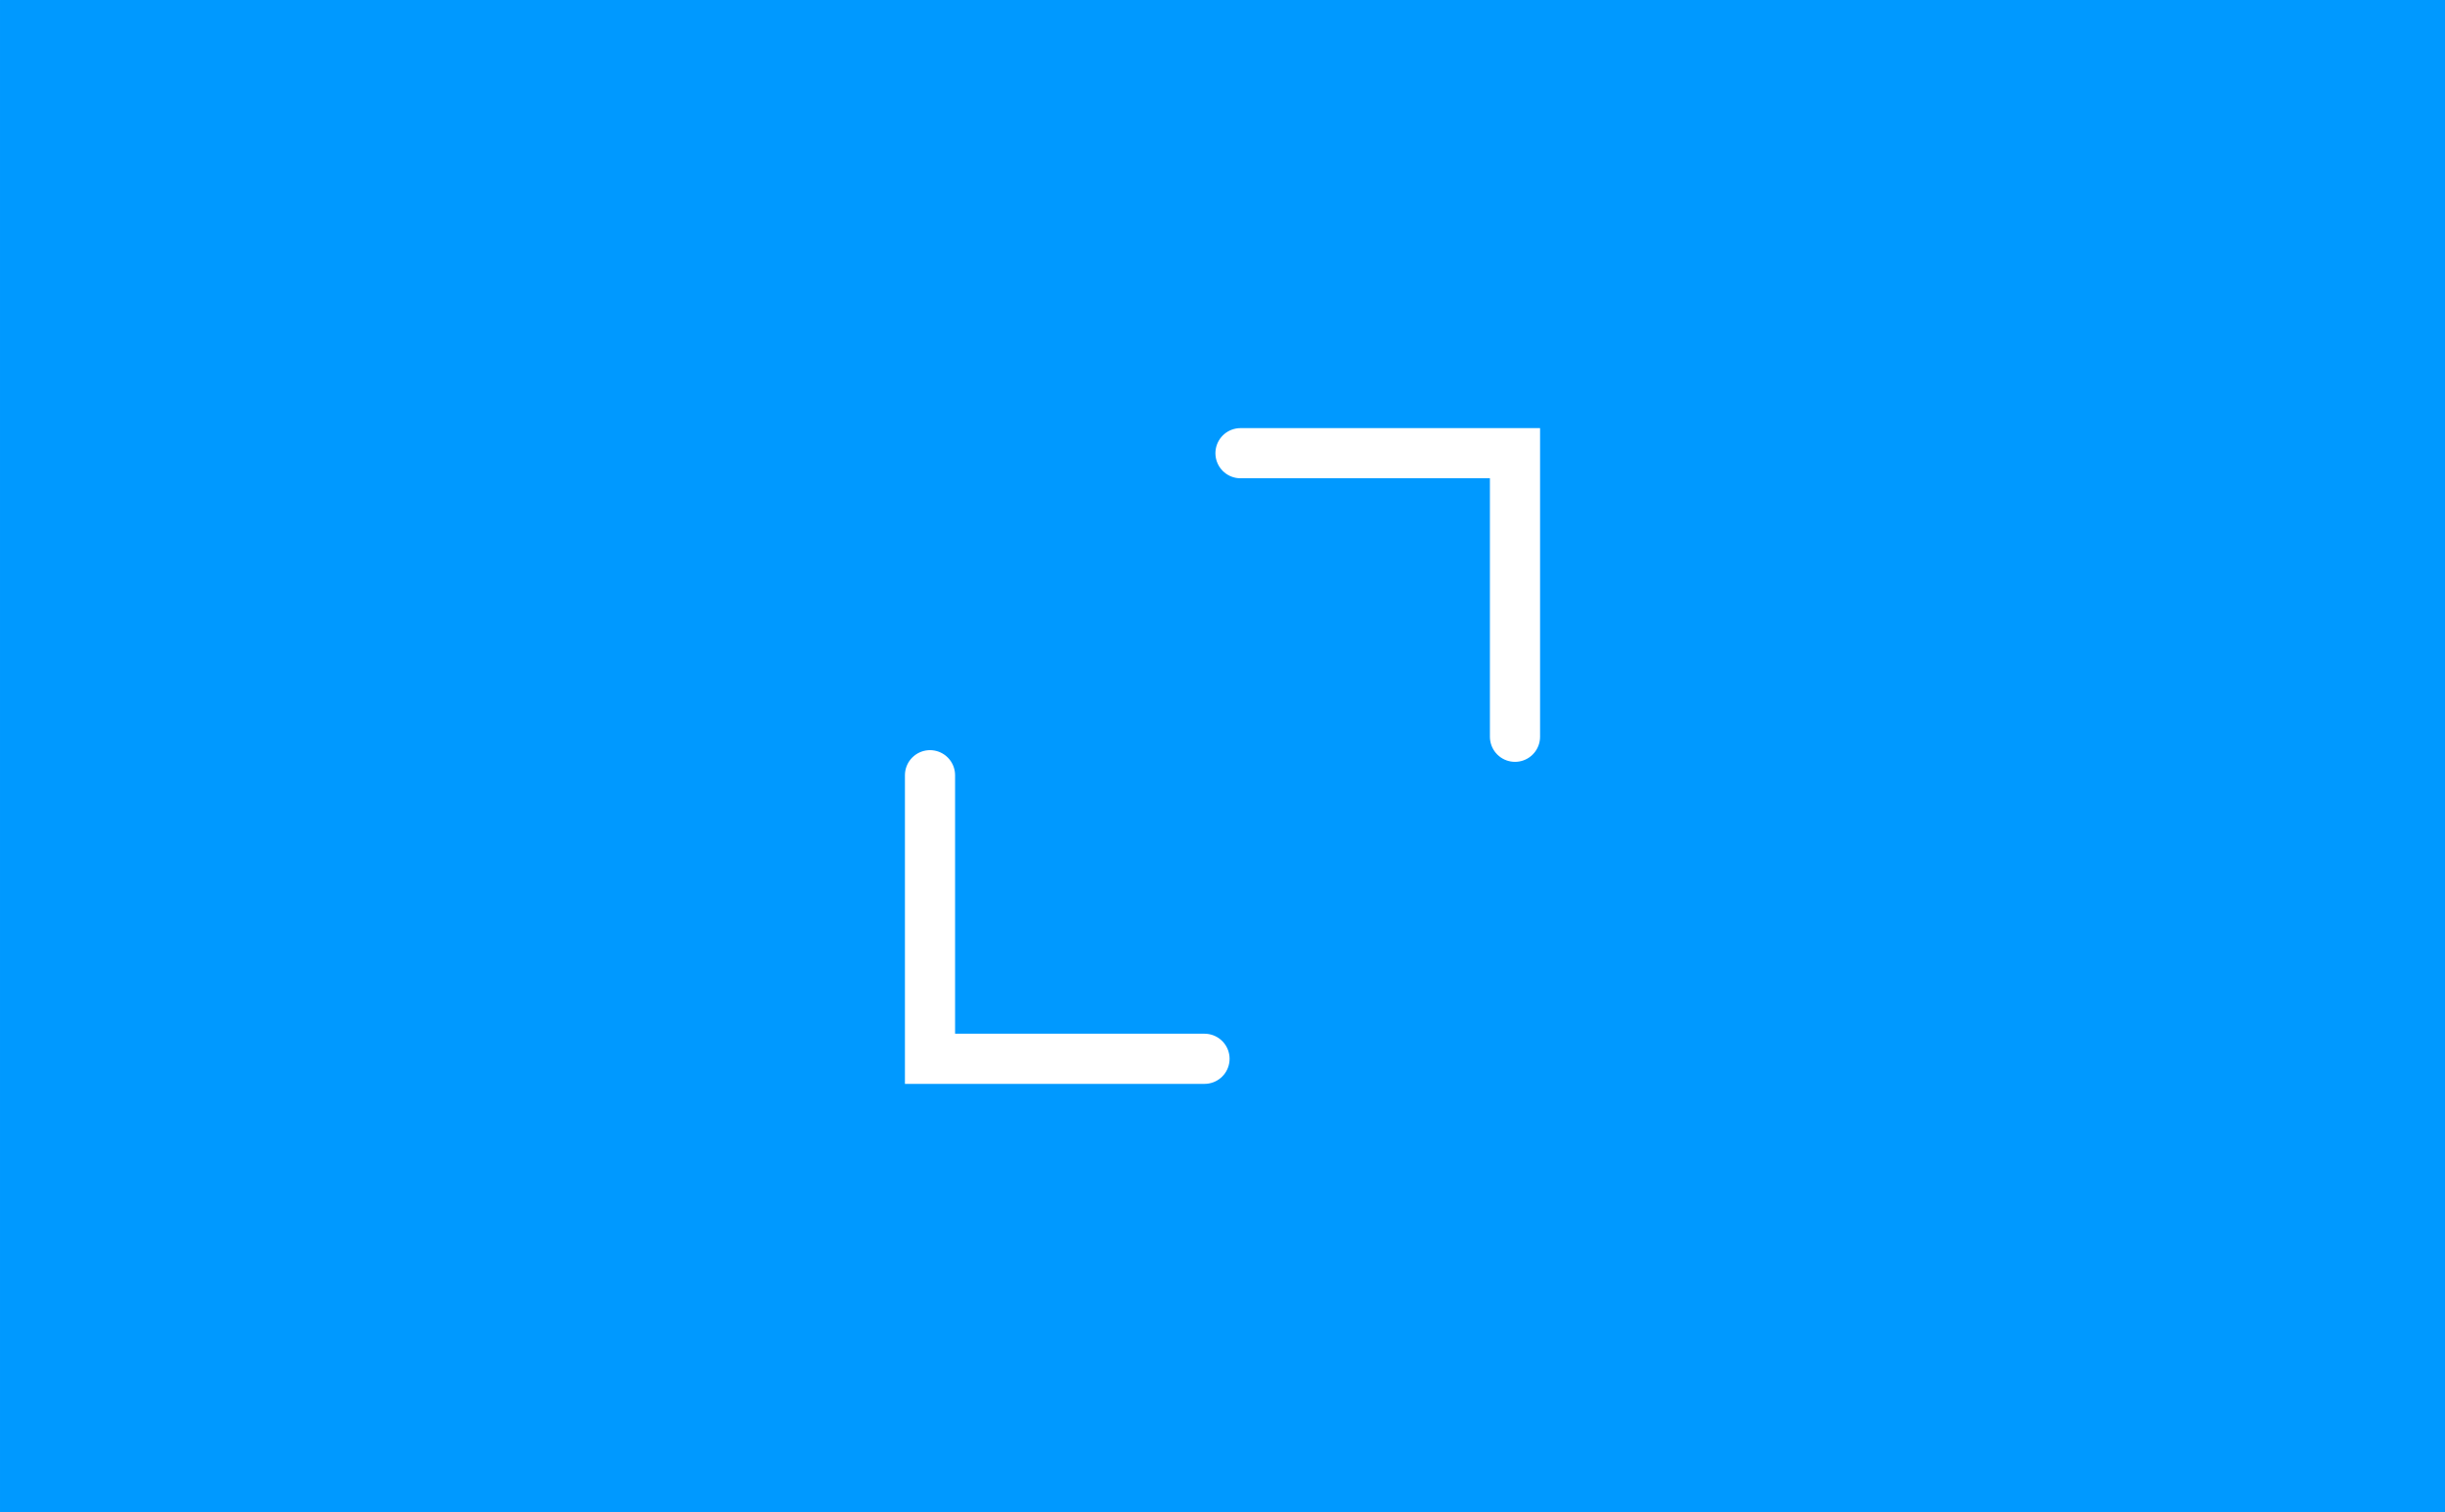
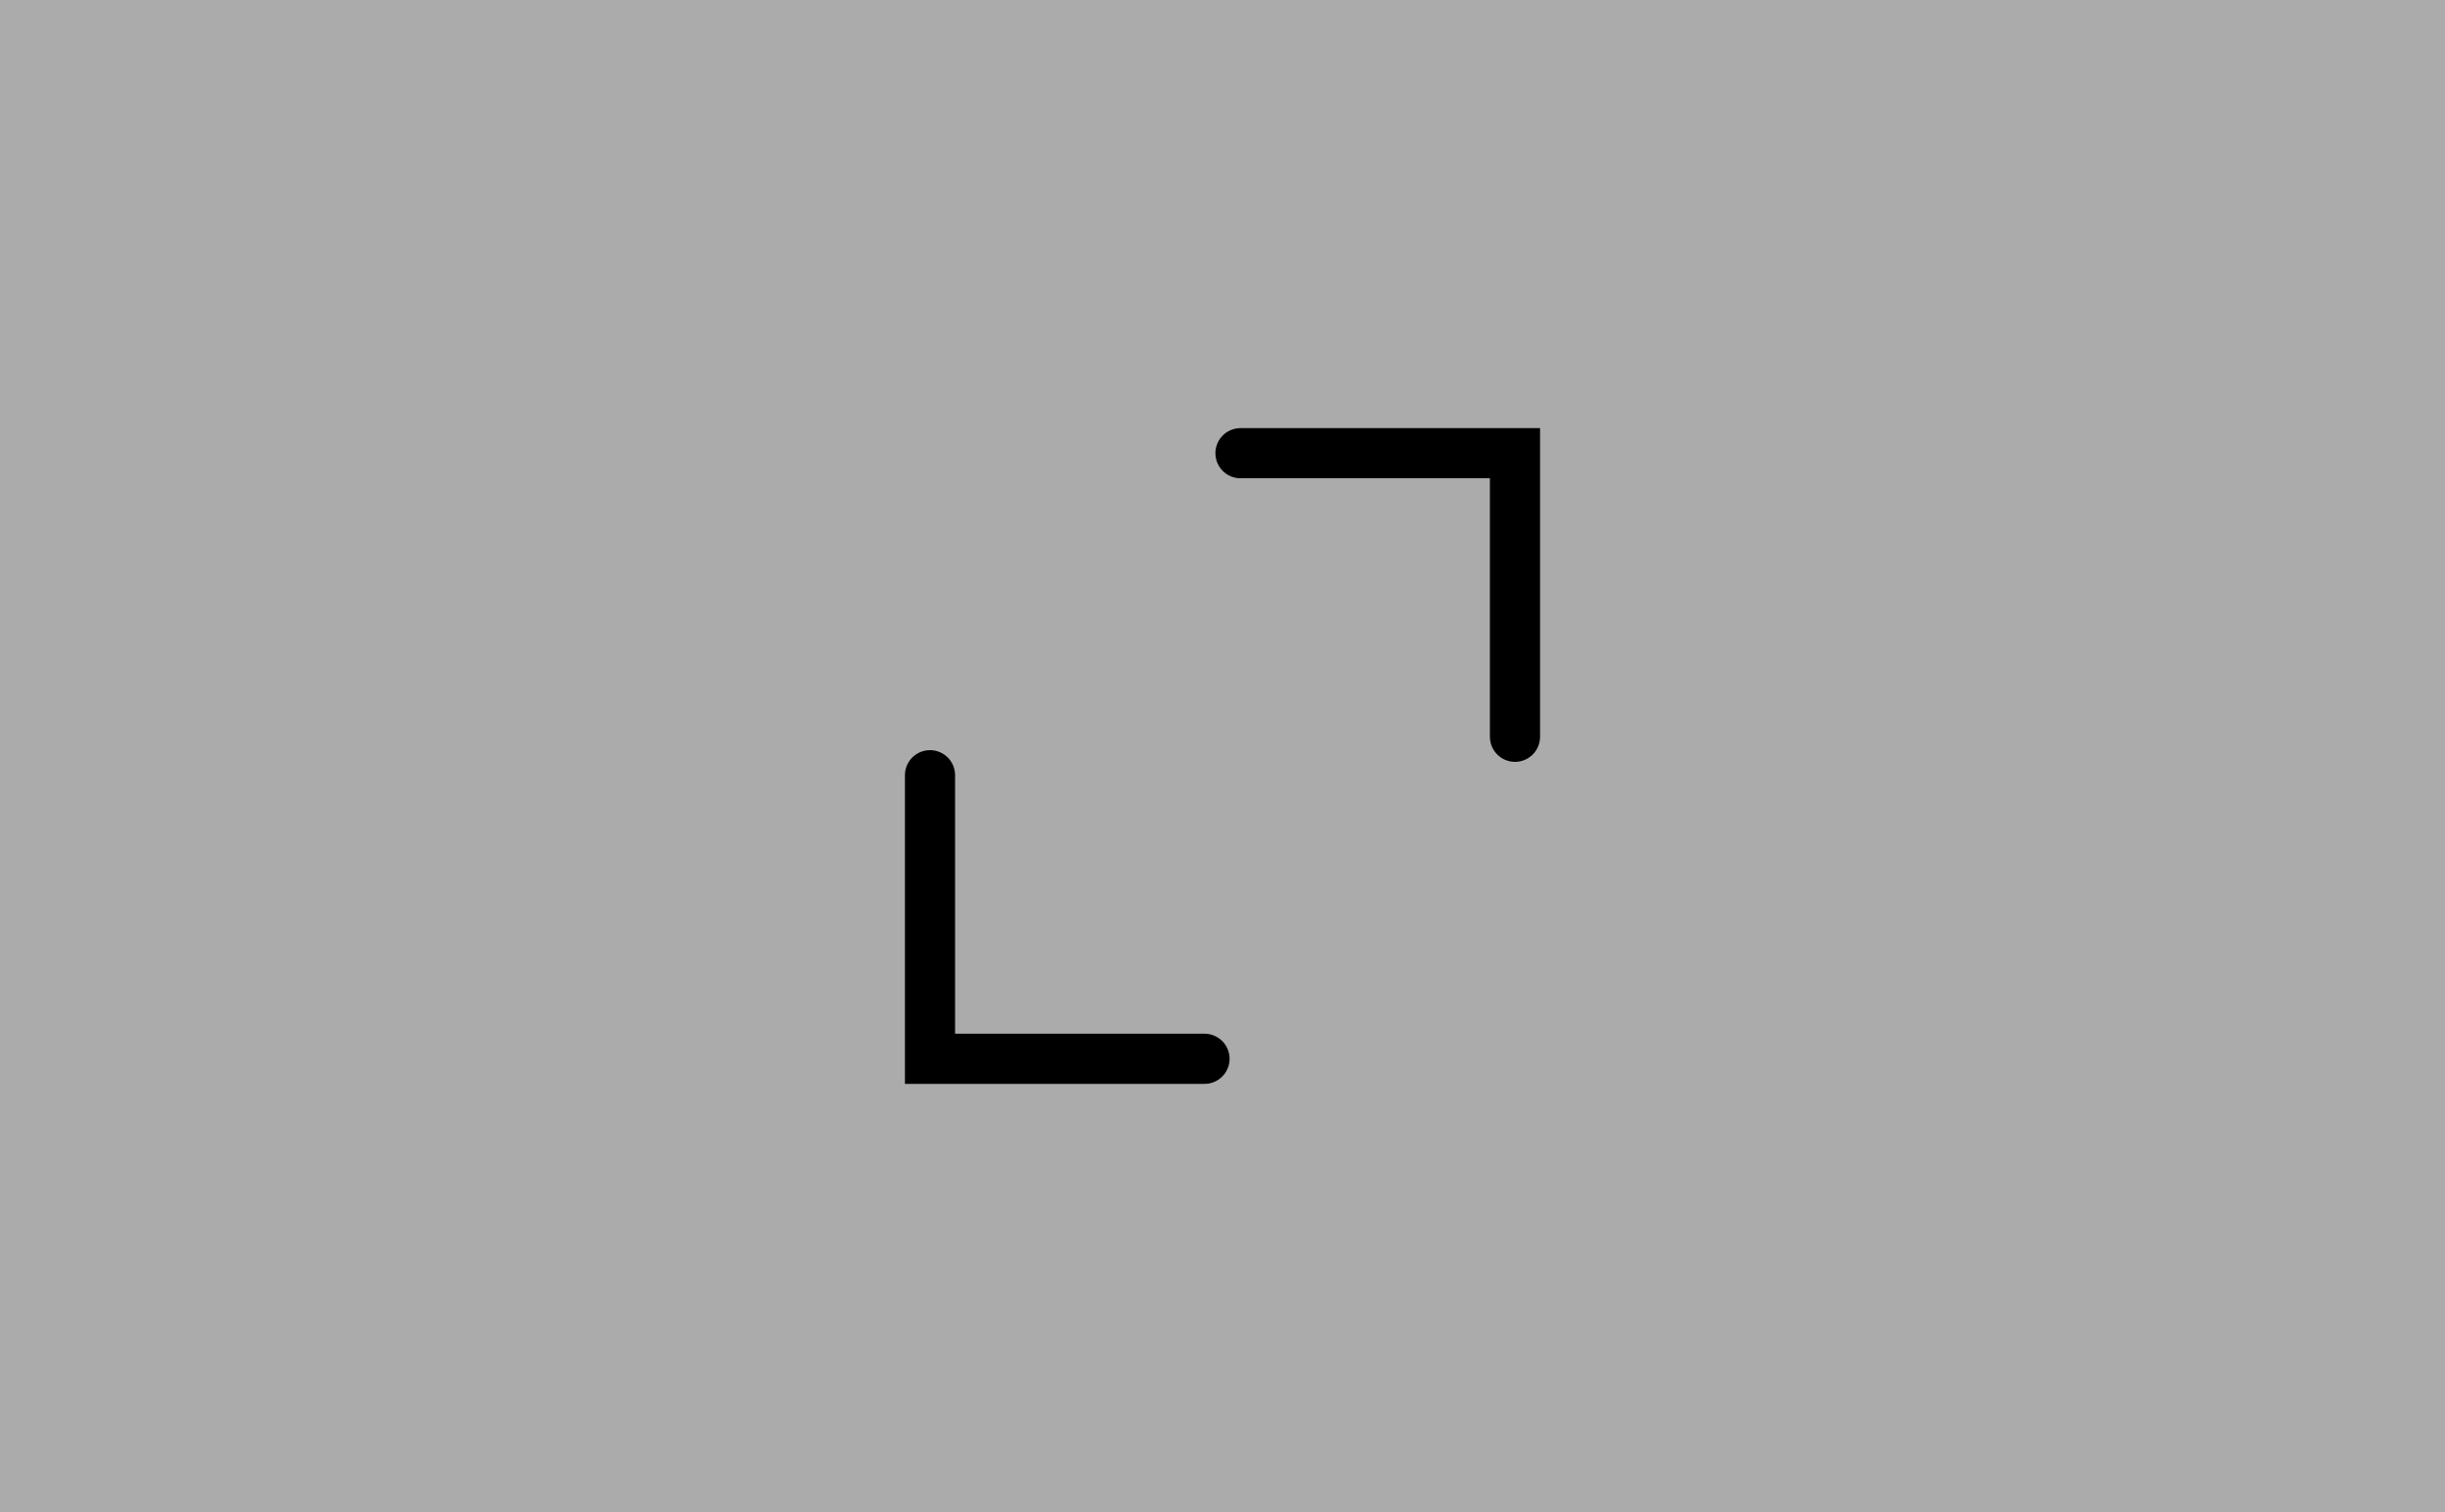
<svg xmlns="http://www.w3.org/2000/svg" version="1.1" width="121.885" height="75.373" viewBox="0,0,121.885,75.373">
-   <g transform="translate(-385.6526,-246.5889)">
+   <g transform="translate(-305.6526,-201.5889)">
    <g stroke-miterlimit="10">
-       <path d="M385.653,321.962v-75.373h121.885v75.373z" fill="#0099ff" stroke="none" stroke-width="0" stroke-linecap="butt" />
-       <path d="M447.492,269.181h13.684v14.136" fill="none" stroke="#ffffff" stroke-width="2.5" stroke-linecap="round" />
-       <path d="M445.698,299.37h-13.684v-14.136" fill="none" stroke="#ffffff" stroke-width="2.5" stroke-linecap="round" />
+       <path d="M305.653,276.962v-75.373h121.885v75.373z" fill="#ababab" stroke="none" stroke-width="0" stroke-linecap="butt" />
+       <path d="M367.492,224.181h13.684v14.136" fill="none" stroke="#000000" stroke-width="2.5" stroke-linecap="round" />
+       <path d="M365.698,254.37h-13.684v-14.136" fill="none" stroke="#000000" stroke-width="2.5" stroke-linecap="round" />
    </g>
  </g>
</svg>
